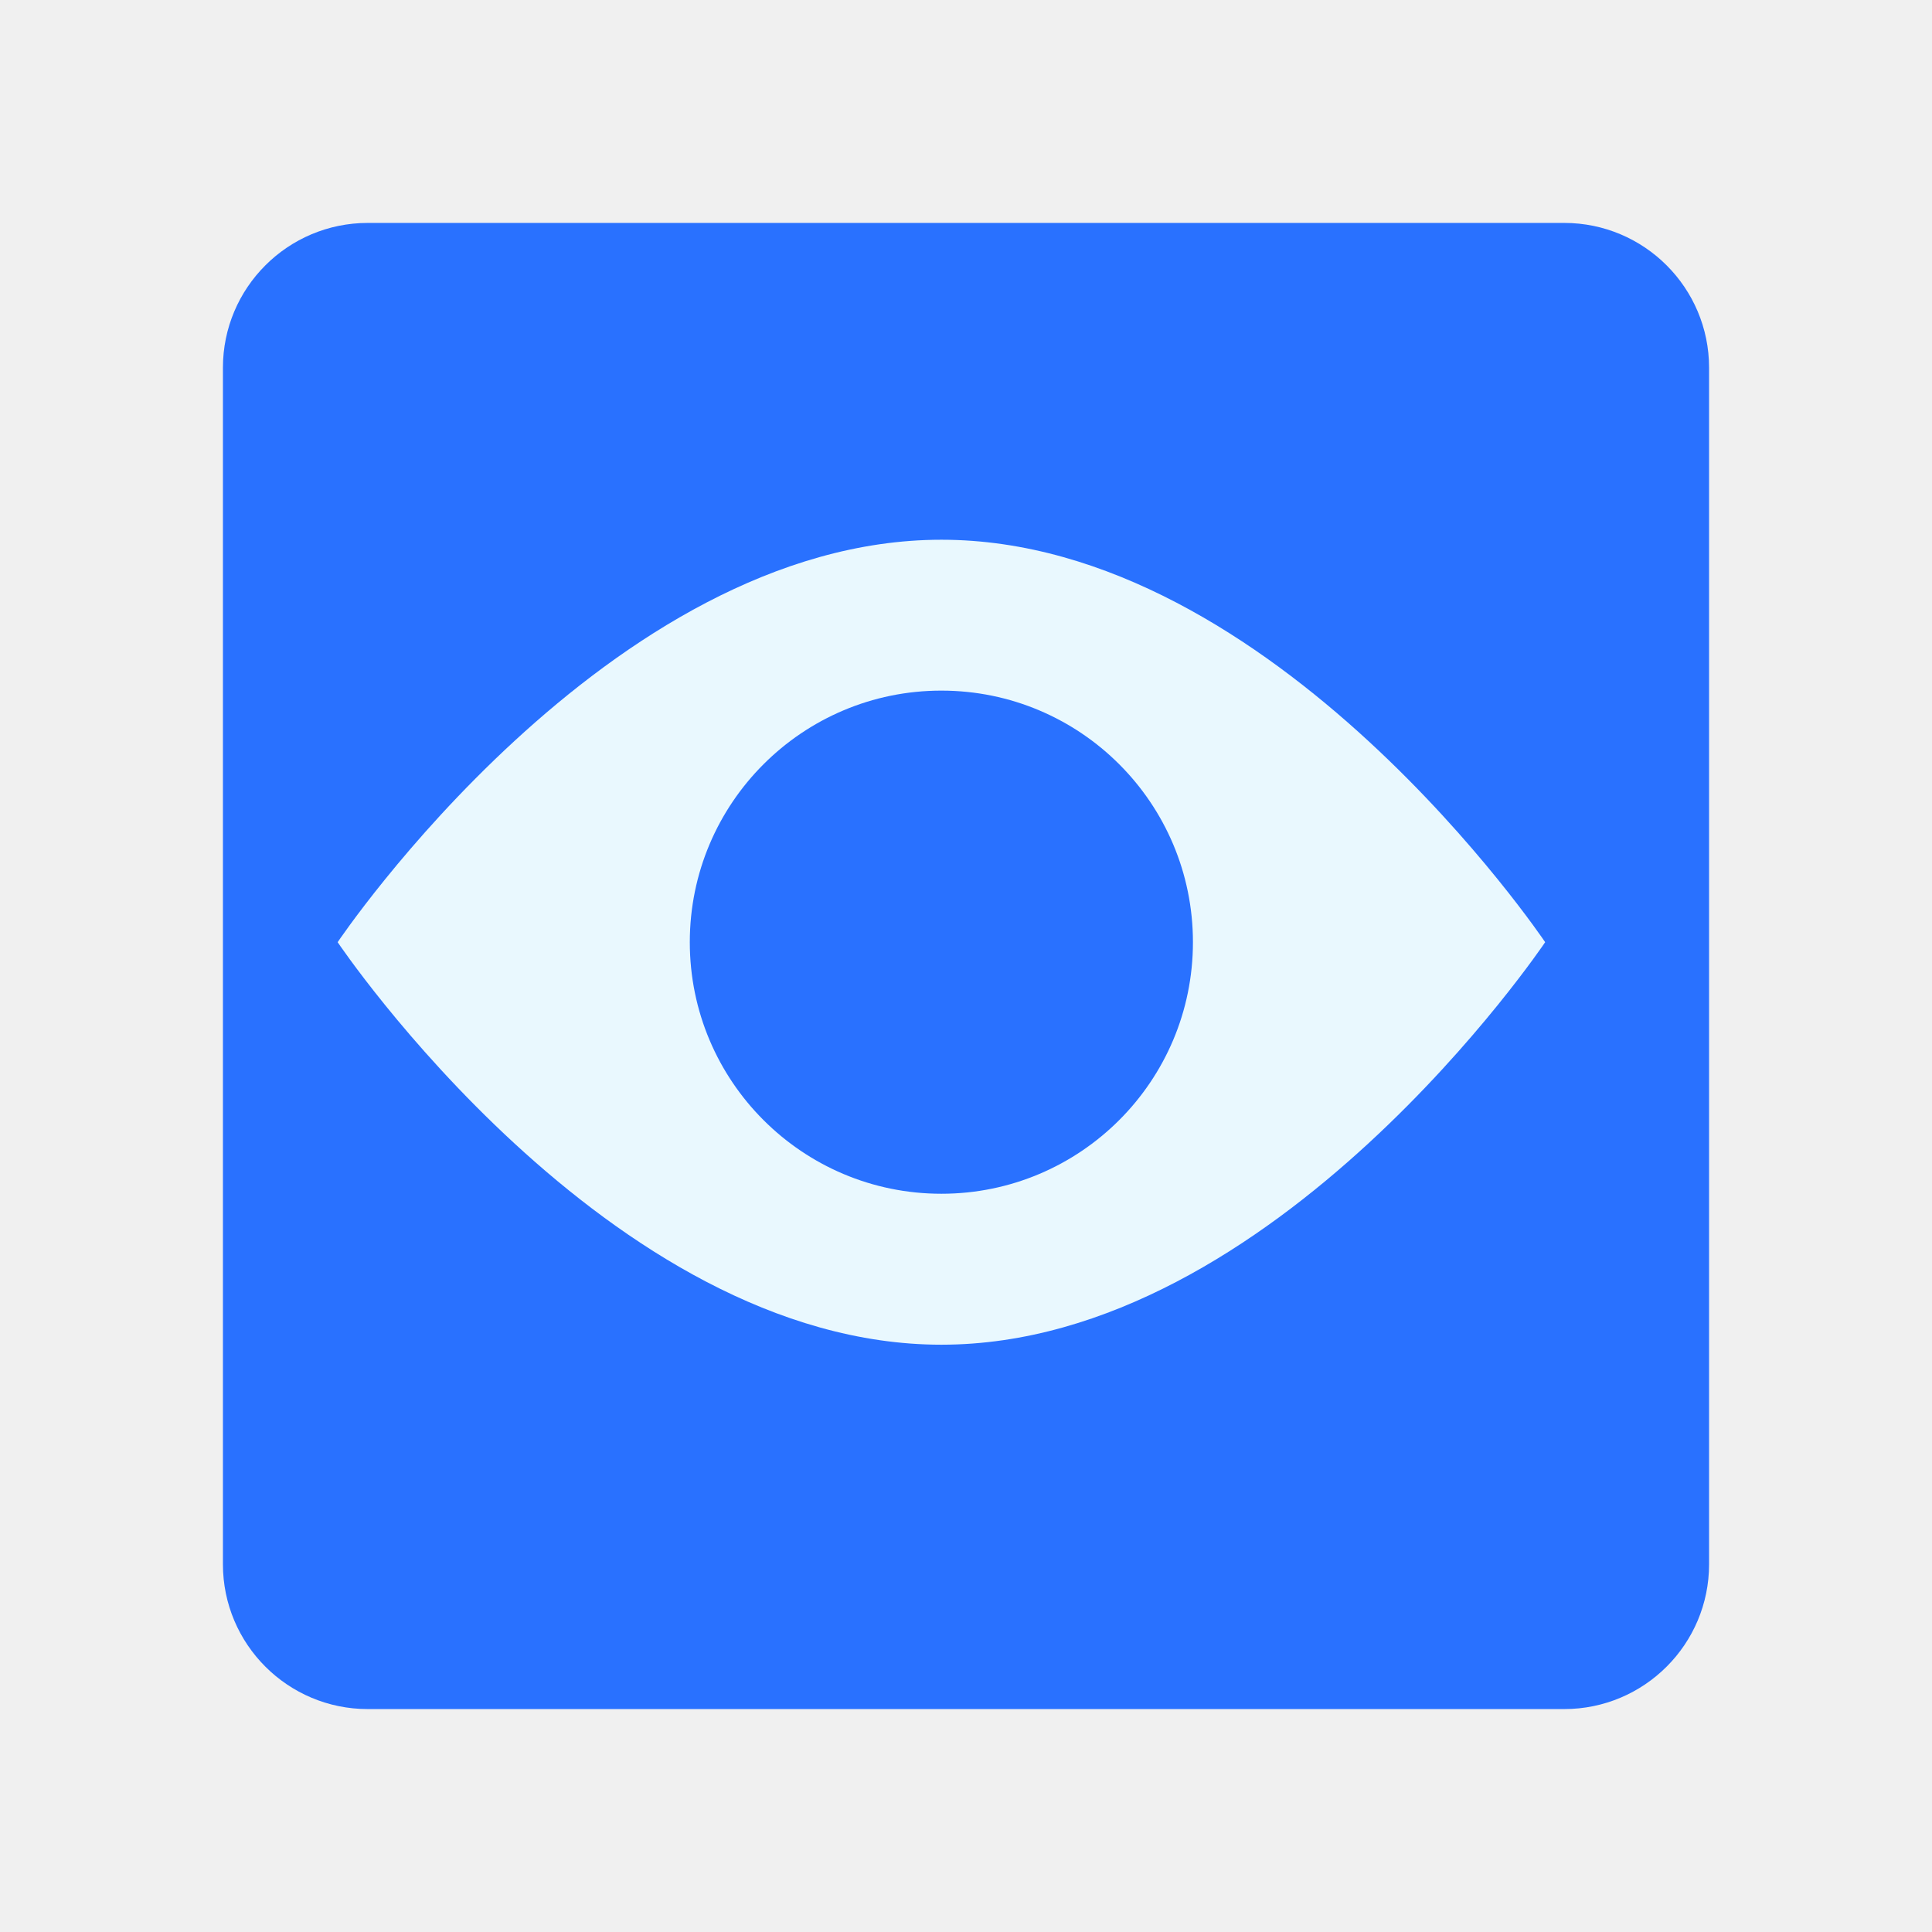
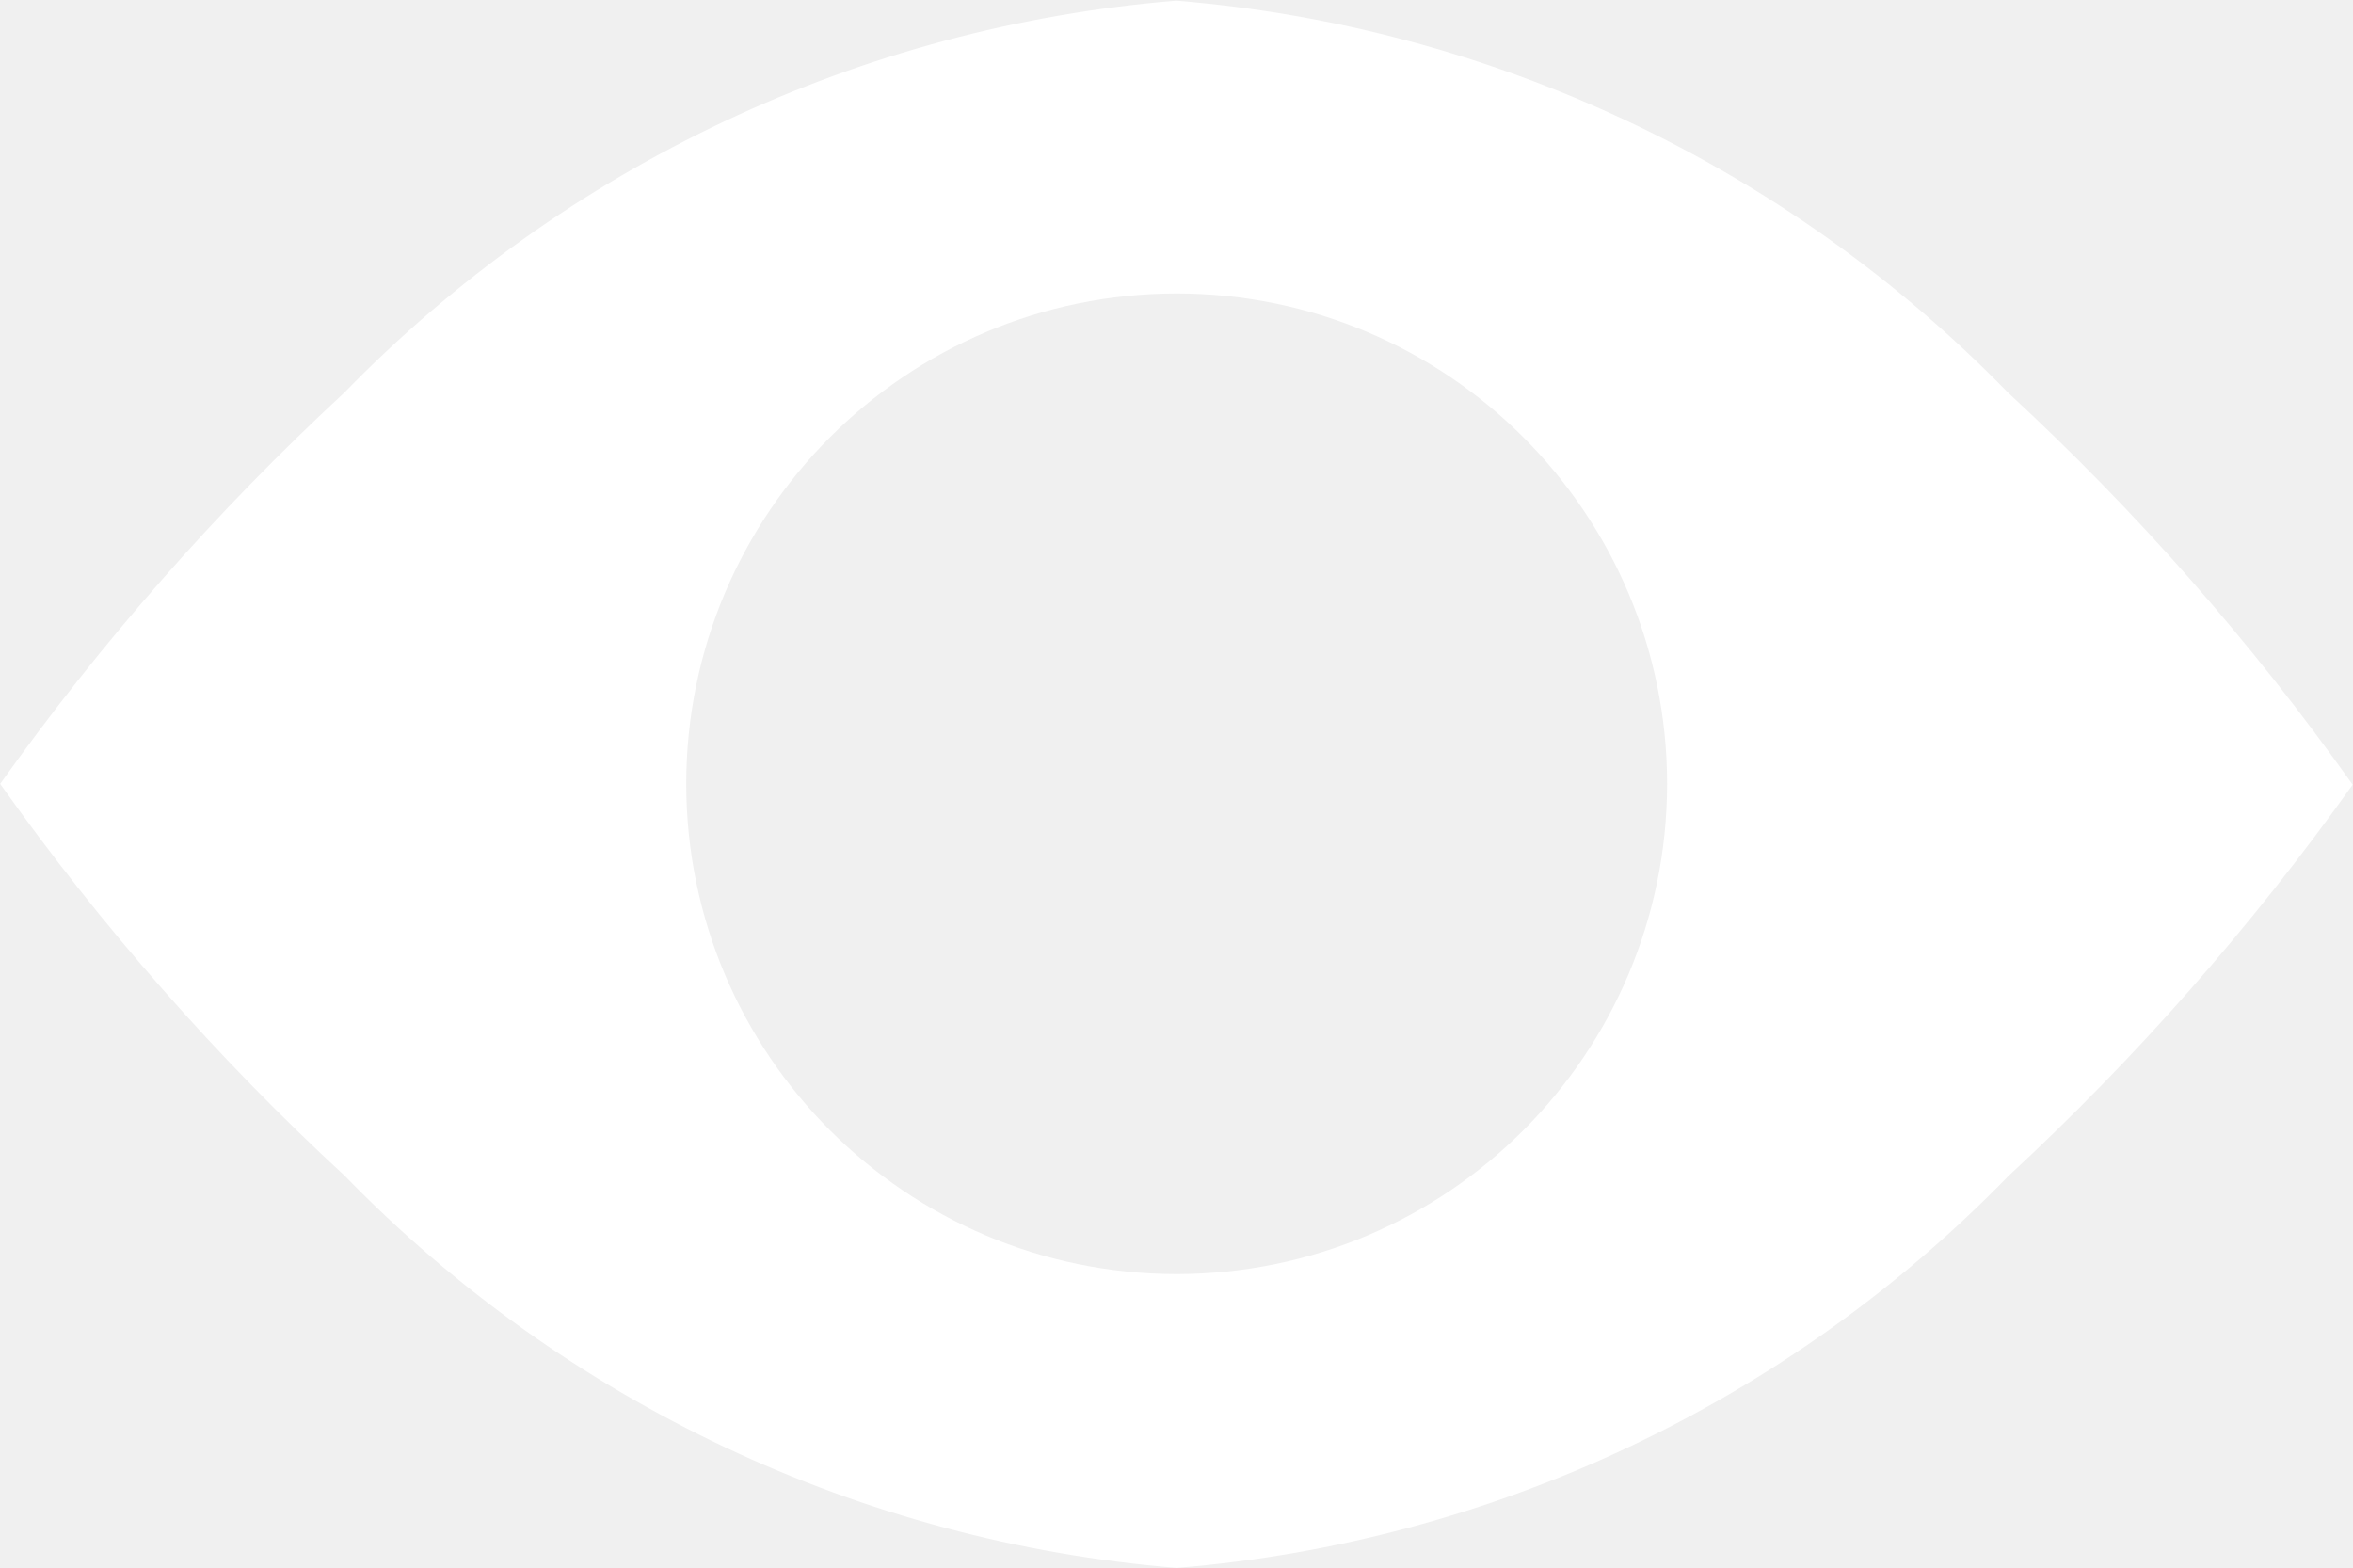
- <svg xmlns="http://www.w3.org/2000/svg" version="1.1" id="Layer_1" x="0px" y="0px" width="52px" height="52px" viewBox="0 0 52 52" enable-background="new 0 0 52 52" xml:space="preserve">
-   <g id="XMLID_126_">
-     <g>
-       <path id="XMLID_1097_" fill="#2971FF" d="M46,42.102C46,44.254,44.254,46,42.1,46H9.9C7.746,46,6,44.254,6,42.102V9.898    C6,7.746,7.746,6,9.9,6H42.1C44.254,6,46,7.746,46,9.898V42.102z" />
-       <g id="XMLID_963_">
-         <path fill="#E9F8FE" d="M41.588,25.359c0,0-7.275-10.832-16.25-10.832S9.088,25.359,9.088,25.359s7.275,10.834,16.25,10.834     S41.588,25.359,41.588,25.359z" />
-       </g>
-       <circle id="XMLID_880_" fill="#2971FF" cx="25.337" cy="25.359" r="6.771" />
-     </g>
+ <svg xmlns="http://www.w3.org/2000/svg" viewBox="0 0 14 9.329">
+   <defs>
+     <style>.a{fill:#fff;}</style>
+   </defs>
+   <g transform="translate(-1061.873 -608.22)">
+     <path class="a" d="M-2703.873,4419.11a7.791,7.791,0,0,1-4.949-2.332,14.915,14.915,0,0,1-2.051-2.333h0l0,0a15.151,15.151,0,0,1,2.048-2.328,7.791,7.791,0,0,1,4.949-2.332,7.789,7.789,0,0,1,4.949,2.332,14.917,14.917,0,0,1,2.051,2.333h0l0,0a15.149,15.149,0,0,1-2.048,2.328A7.789,7.789,0,0,1-2703.873,4419.11Zm0-7.583a2.921,2.921,0,0,0-2.918,2.918,2.921,2.921,0,0,0,2.918,2.917,2.921,2.921,0,0,0,2.918-2.917A2.921,2.921,0,0,0-2703.873,4411.527Z" transform="translate(3772.747 -3801.561)" />
  </g>
-   <g>
- </g>
-   <g>
- </g>
-   <g>
- </g>
-   <g>
- </g>
-   <g>
- </g>
-   <g>
- </g>
-   <g>
- </g>
-   <g>
- </g>
-   <g>
- </g>
-   <g>
- </g>
-   <g>
- </g>
-   <g>
- </g>
-   <g>
- </g>
-   <g>
- </g>
-   <g>
- </g>
</svg>
